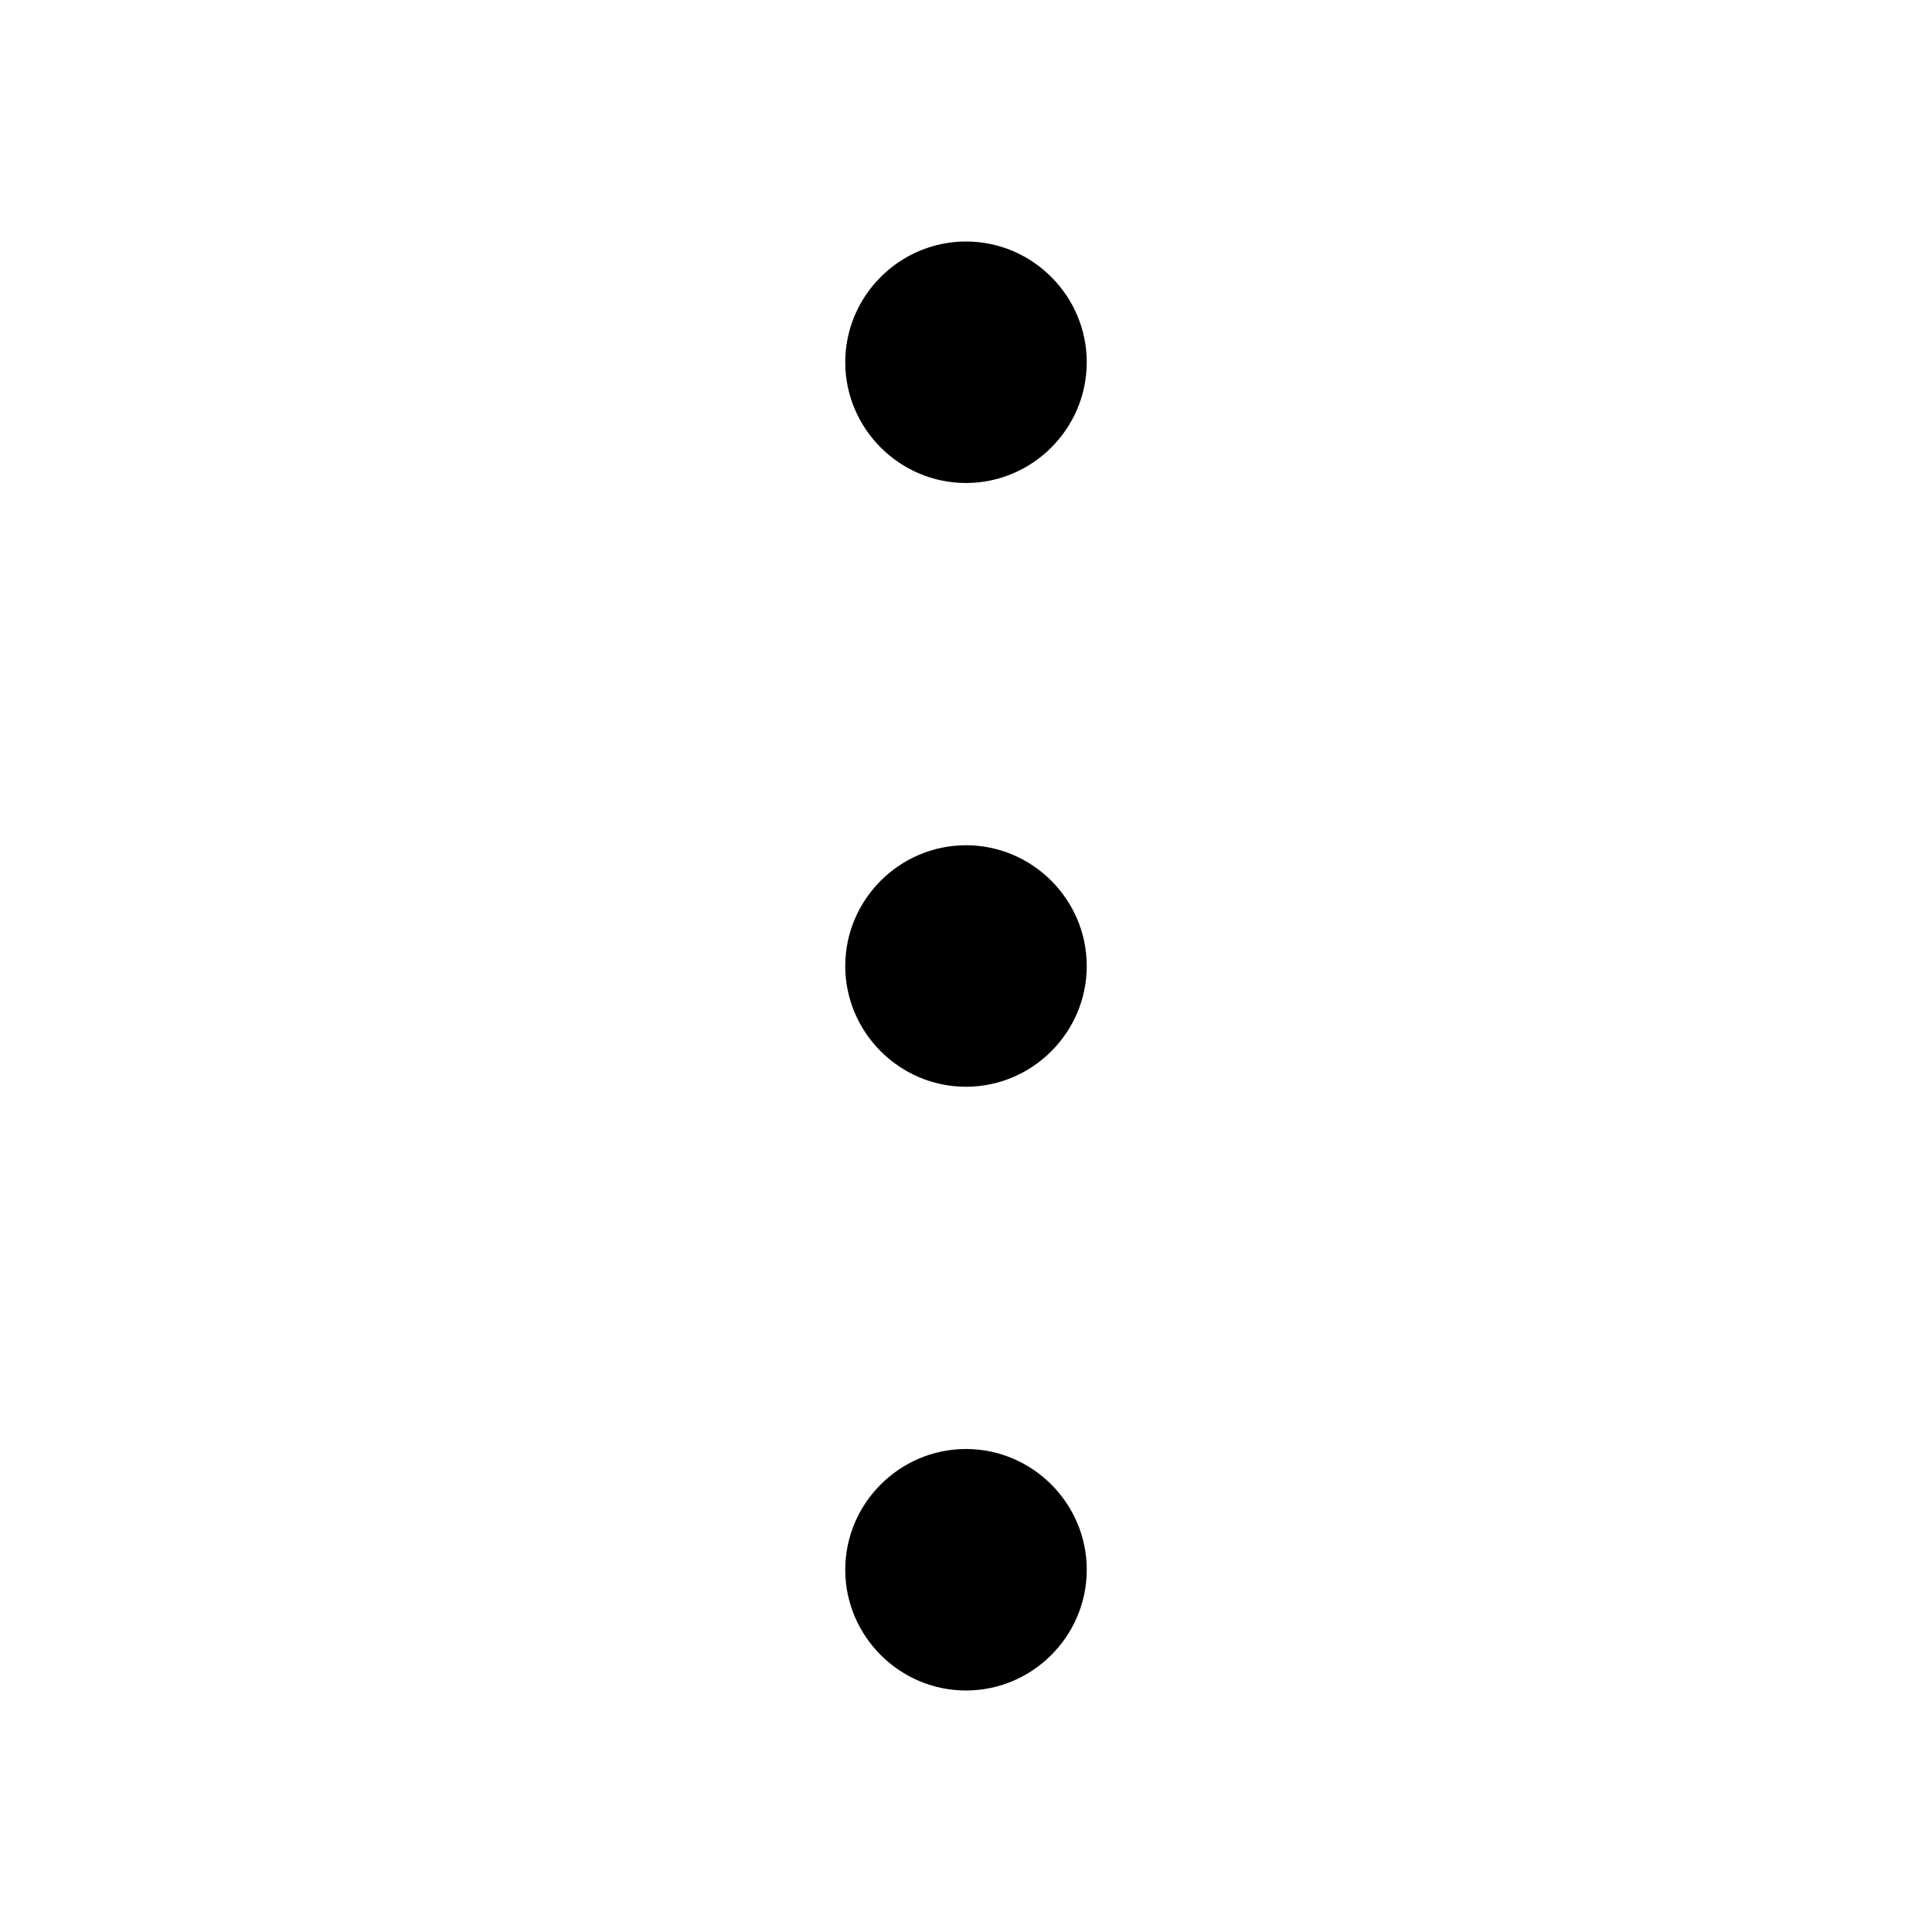
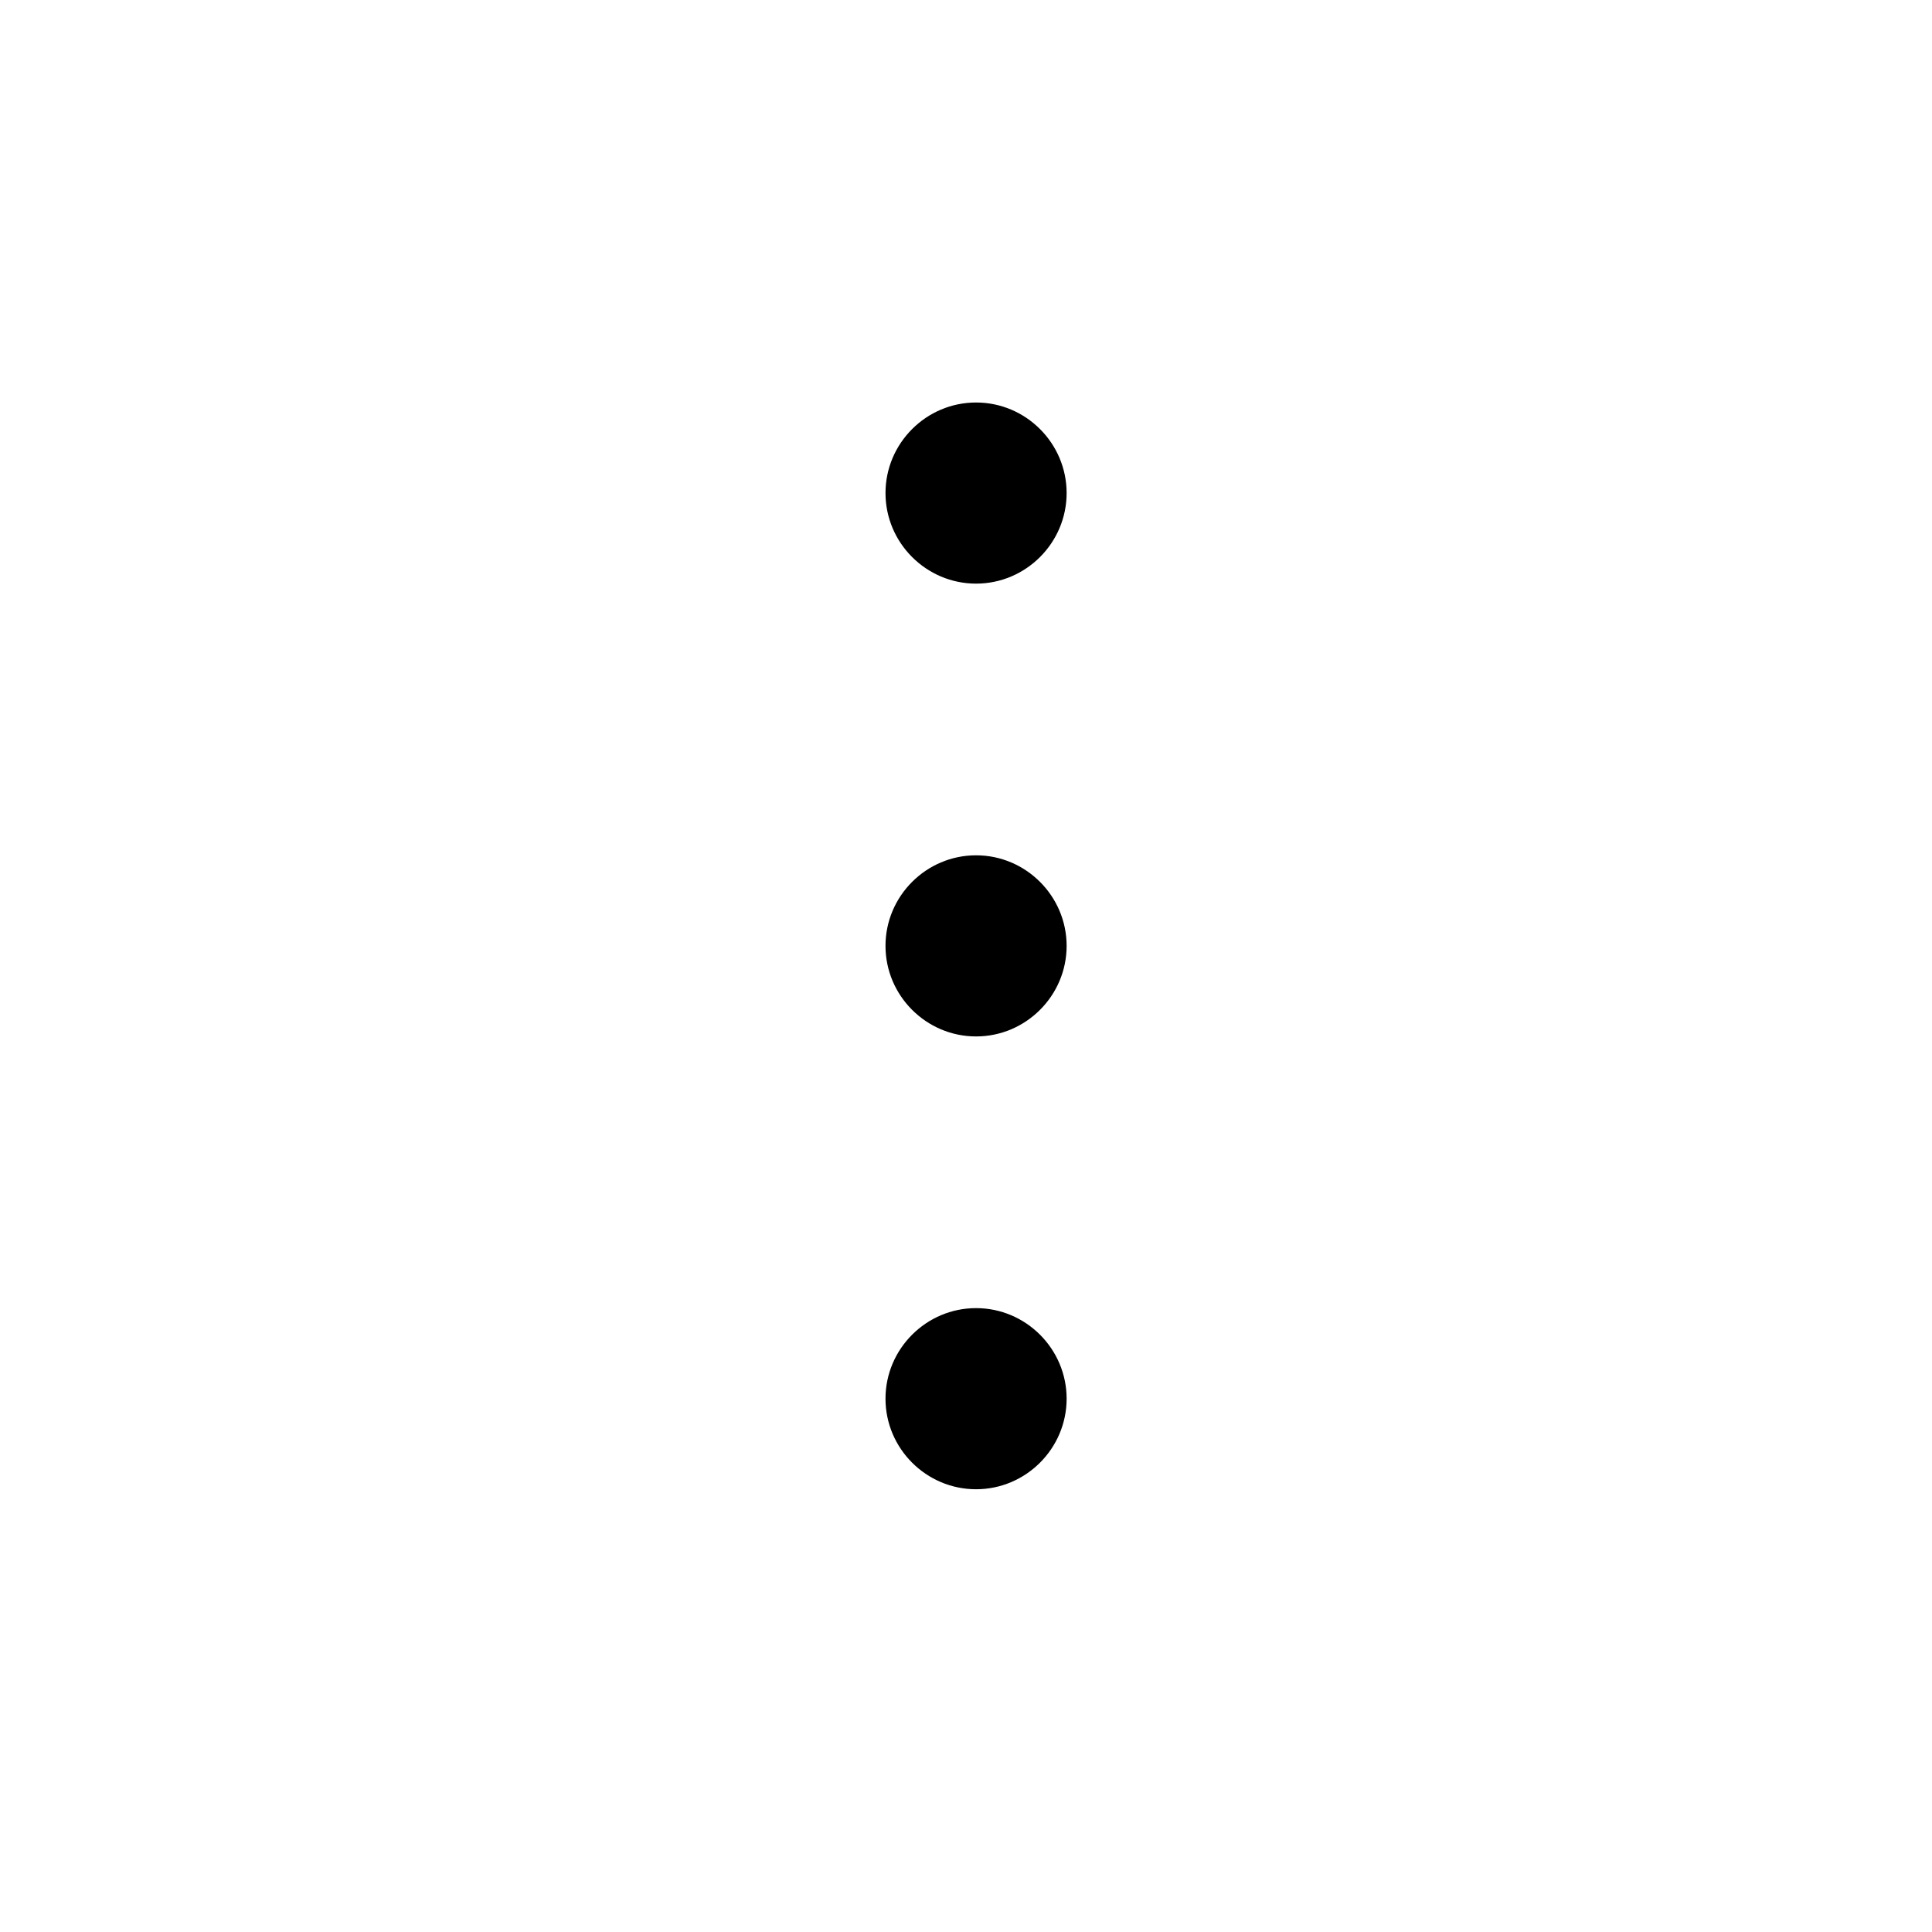
- <svg xmlns="http://www.w3.org/2000/svg" width="16" height="16" viewBox="0 0 16 16" fill="none">
-   <path d="M7 13C7 13.55 7.45 14 8 14C8.55 14 9 13.55 9 13C9 12.45 8.55 12 8 12C7.45 12 7 12.45 7 13ZM7 3C7 3.55 7.45 4 8 4C8.55 4 9 3.55 9 3C9 2.45 8.55 2 8 2C7.45 2 7 2.45 7 3ZM7 8C7 8.55 7.45 9 8 9C8.55 9 9 8.55 9 8C9 7.45 8.55 7 8 7C7.45 7 7 7.45 7 8Z" fill="black" fill-opacity="1" />
+ <svg xmlns="http://www.w3.org/2000/svg" width="24" height="24" viewBox="0 0 24 24" fill="none">
+   <path d="M11 17.375C11 17.994 11.506 18.5 12.125 18.5C12.744 18.5 13.25 17.994 13.25 17.375C13.25 16.756 12.744 16.25 12.125 16.25C11.506 16.25 11 16.756 11 17.375ZM11 6.125C11 6.744 11.506 7.25 12.125 7.25C12.744 7.25 13.25 6.744 13.25 6.125C13.25 5.506 12.744 5 12.125 5C11.506 5 11 5.506 11 6.125ZM11 11.75C11 12.369 11.506 12.875 12.125 12.875C12.744 12.875 13.25 12.369 13.25 11.75C13.25 11.131 12.744 10.625 12.125 10.625C11.506 10.625 11 11.131 11 11.75Z" fill="black" fill-opacity="1" />
</svg>
